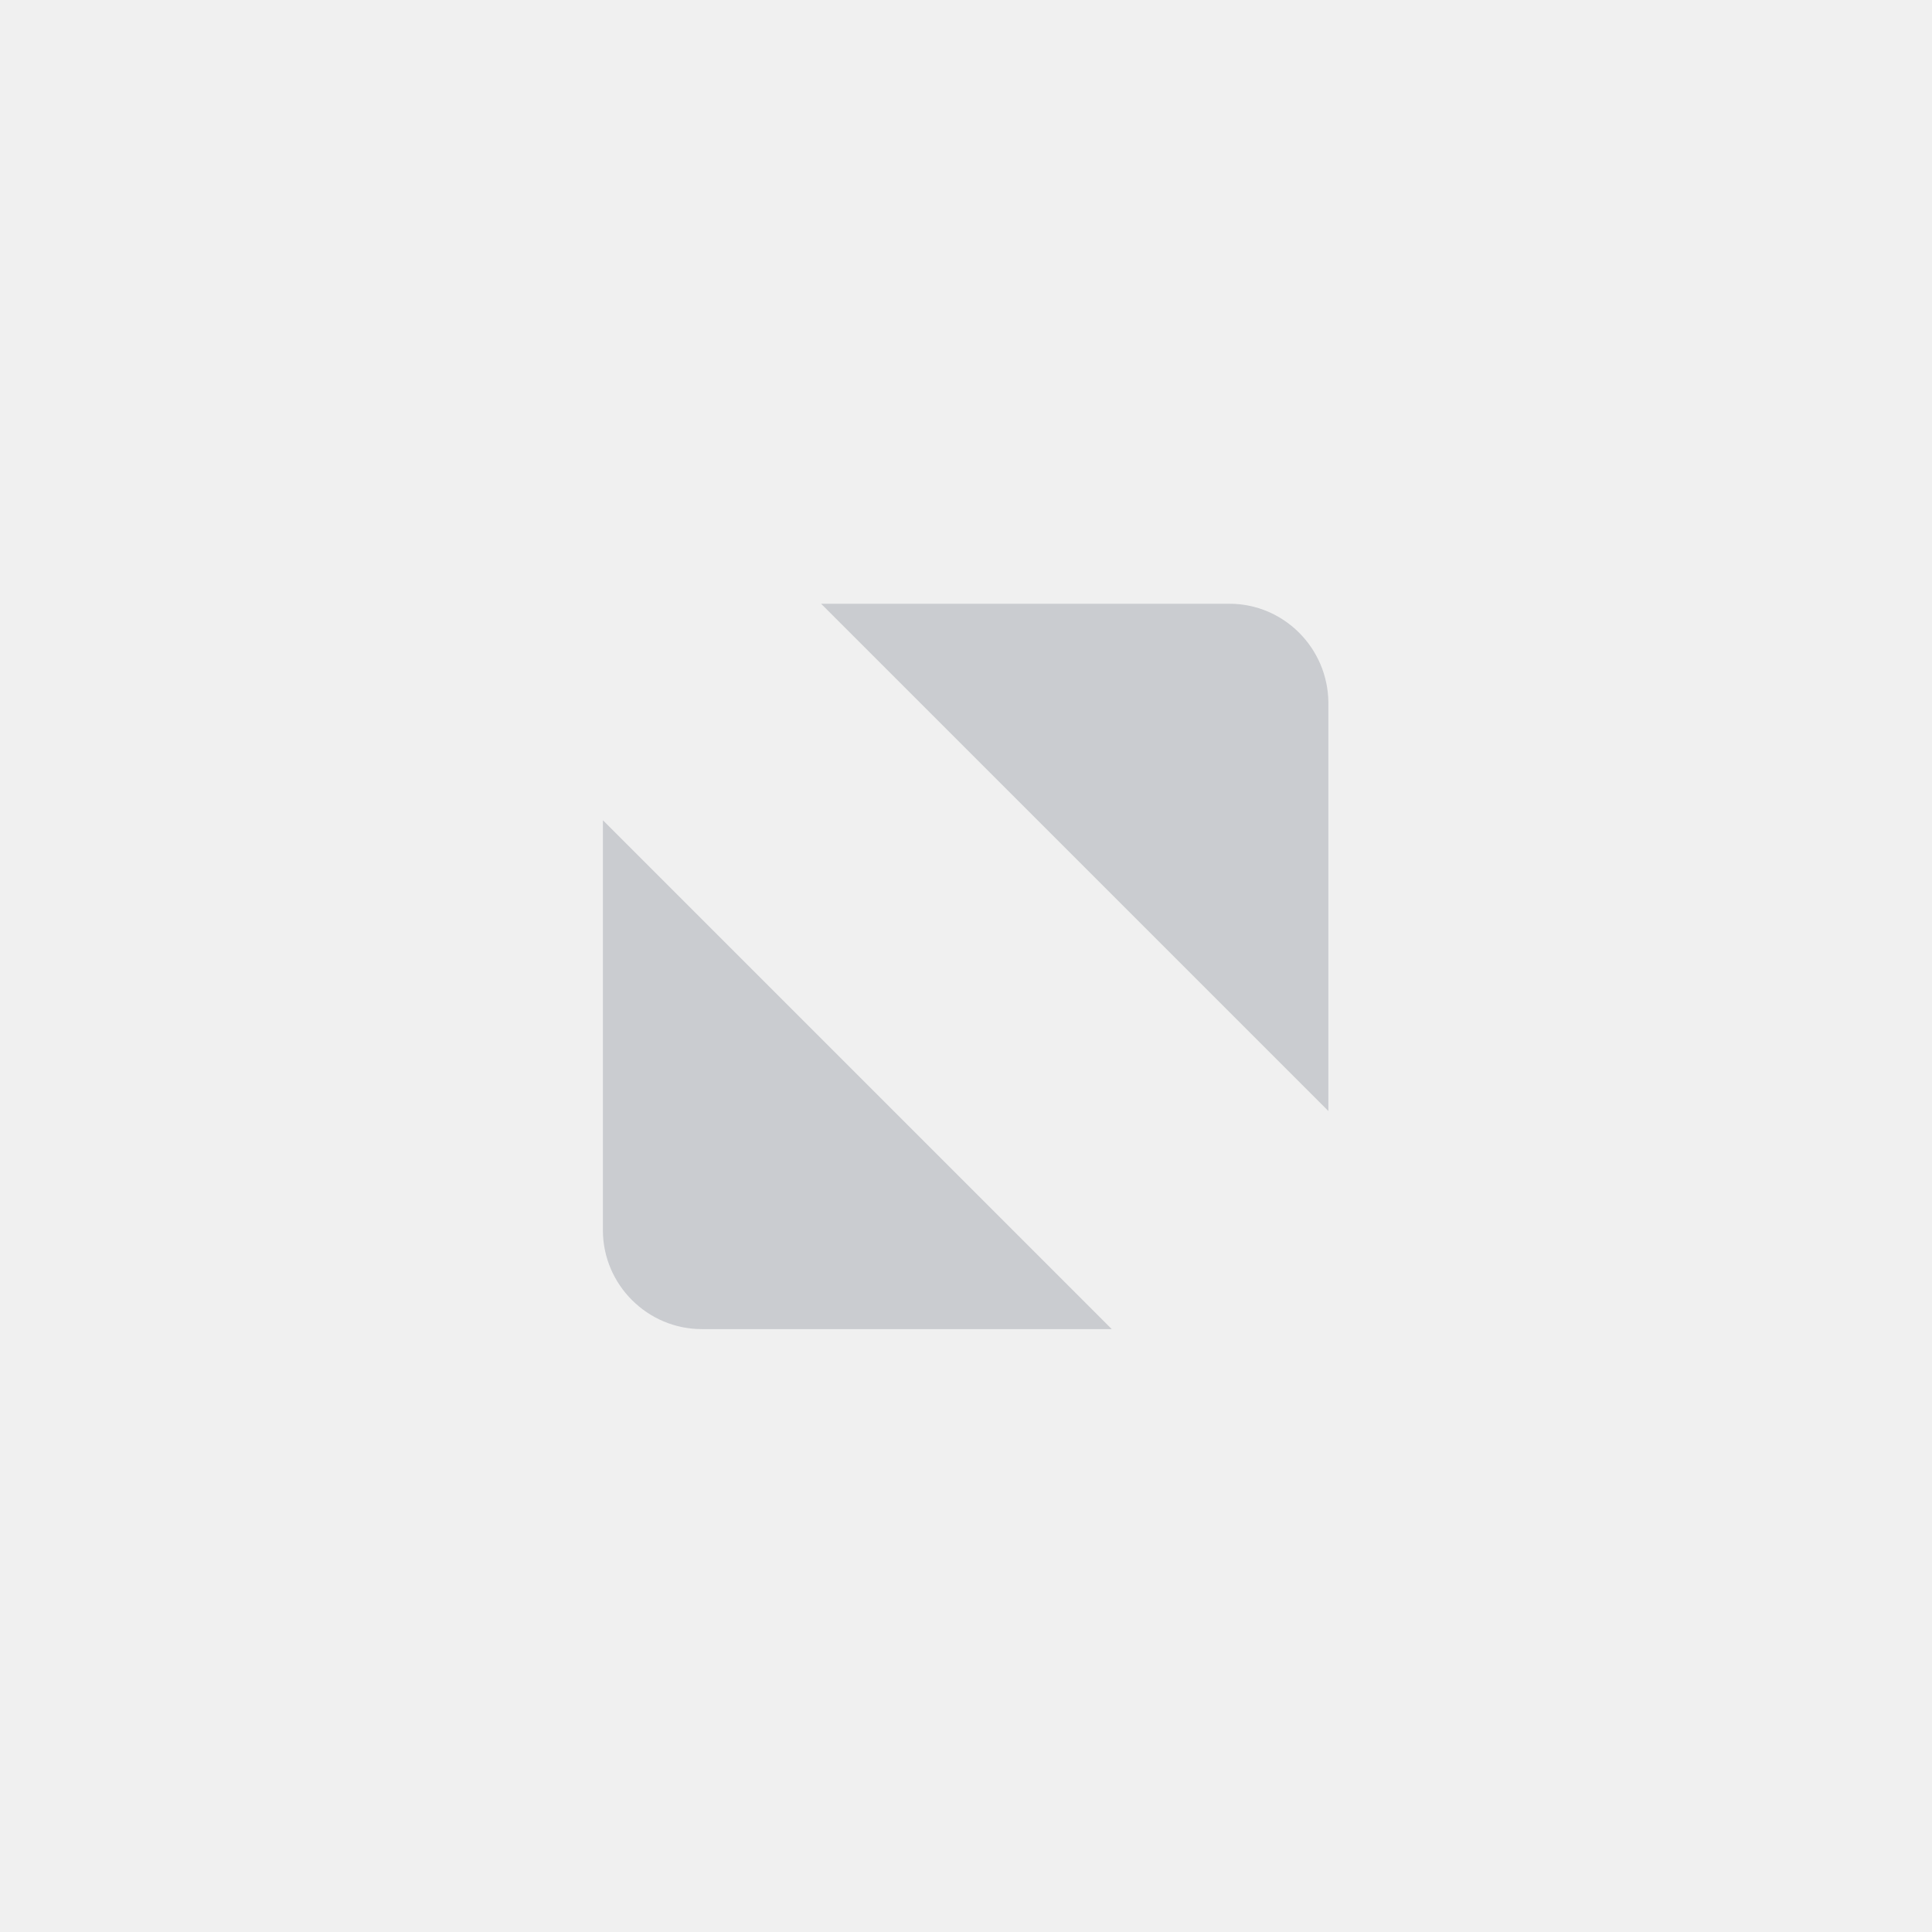
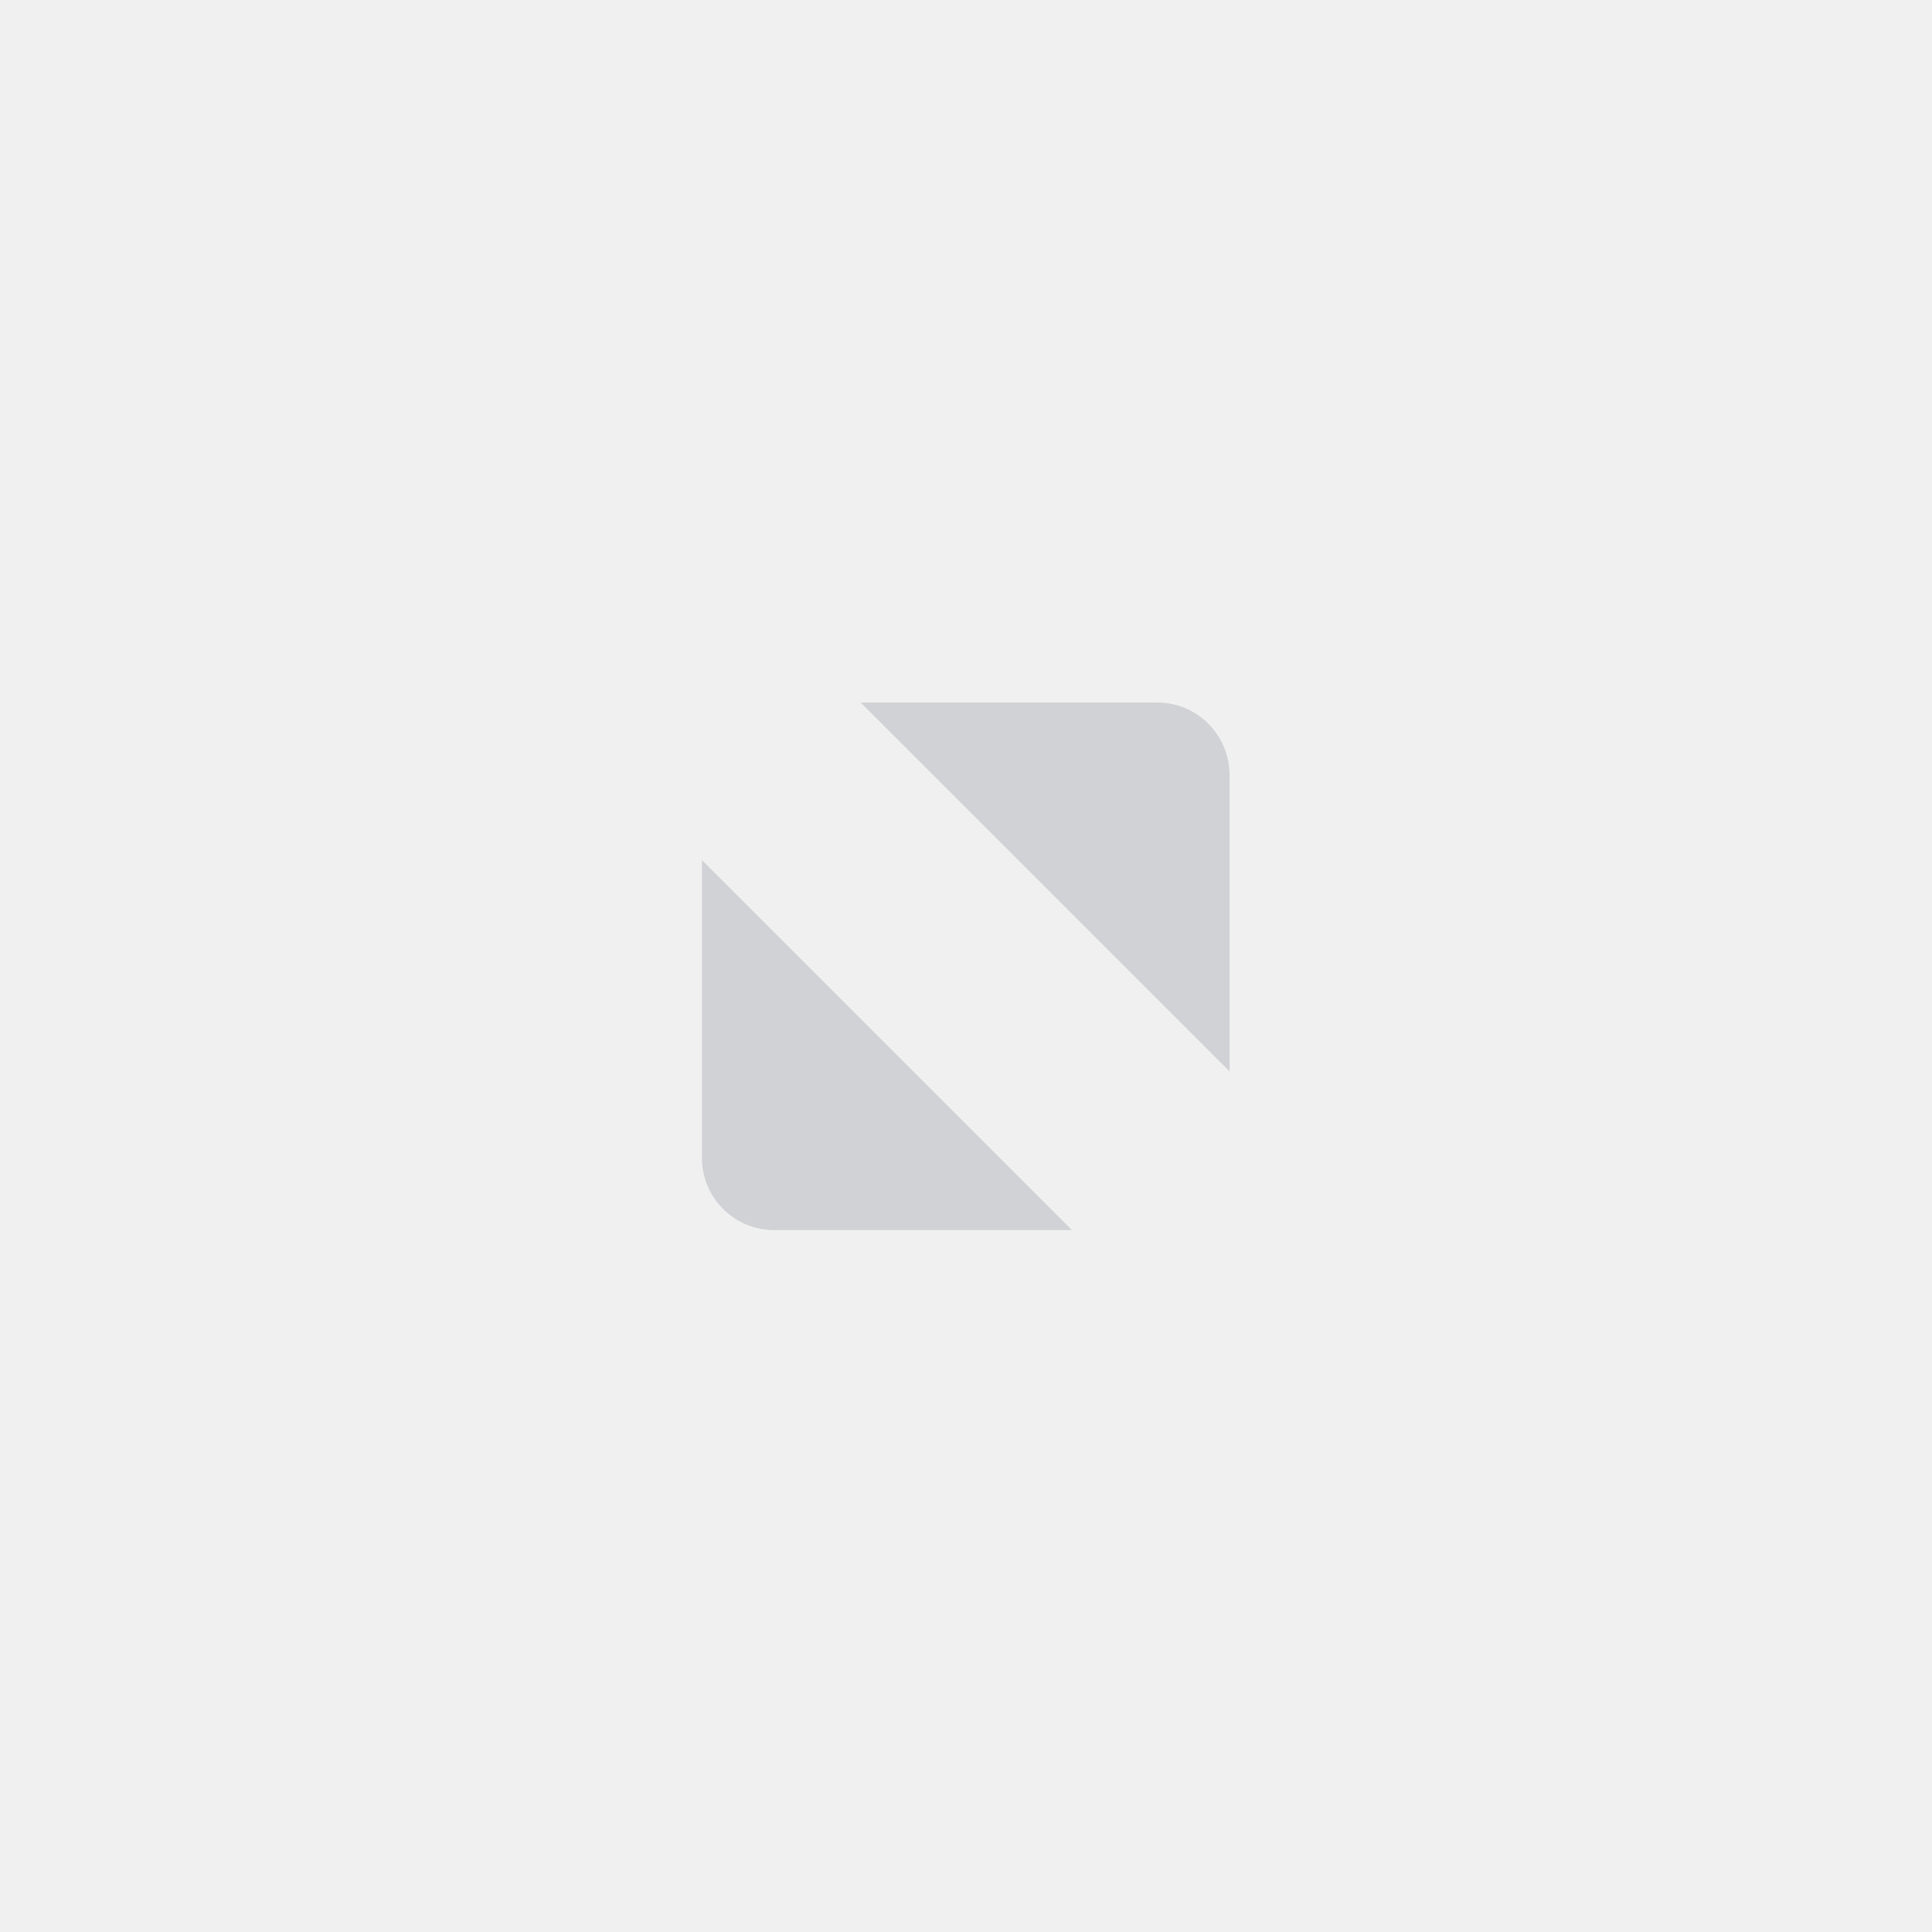
- <svg xmlns="http://www.w3.org/2000/svg" id="svg4306" style="enable-background:new" width="16" height="16" version="1.1">
-   <g id="active-center" style="display:inline;opacity:0.7" transform="translate(-616,185.6378)">
-     <g id="g7146-16-4" style="display:inline;opacity:1" transform="translate(-781,-432.6378)">
-       <path id="path4293-5-95-1-7" style="display:inline;opacity:1;fill:#b9bcc2;fill-opacity:1;fill-rule:evenodd;stroke:none" d="m 1403.8,252 3.382,0 c 0.45,0 0.816,0.368 0.819,0.819 l 0,3.382 z m 2.407,6.007 -3.395,0 c -0.45,0 -0.819,-0.368 -0.819,-0.819 l 0,-3.395 4.214,4.214" />
+ <svg xmlns="http://www.w3.org/2000/svg" xmlns:xlink="http://www.w3.org/1999/xlink" width="22" height="22" enable-background="new" version="1.1">
+   <use transform="translate(28.476)" width="100%" height="100%" xlink:href="#g1000" />
+   <g id="active-center" opacity=".7">
+     <rect x="9.5367e-7" y="9.5367e-7" width="22" height="22" rx="0" ry="0" opacity="0" stroke-width="3" style="paint-order:fill markers stroke" />
+     <g transform="translate(-613 188.64)" opacity=".8" style="">
+       <g transform="translate(-781 -432.64)" opacity="1" style="">
+         <path d="m1403.8 252h3.382c0.45 0 0.816 0.368 0.819 0.819v3.382zm2.407 6.007h-3.395c-0.45 0-0.819-0.368-0.819-0.819v-3.395l4.214 4.214" fill="#b9bcc2" fill-rule="evenodd" opacity="1" />
+       </g>
+       <rect x="616" y="-185.64" width="16" height="16" fill="none" opacity="1" style="" />
    </g>
-     <rect id="rect17883-29-2-2" style="display:inline;opacity:1;fill:none;fill-opacity:1;stroke:none;stroke-width:1;stroke-linecap:butt;stroke-linejoin:miter;stroke-miterlimit:4;stroke-dasharray:none;stroke-dashoffset:0;stroke-opacity:0" width="16" height="16" x="616" y="-185.64" />
  </g>
-   <g id="hover-center" transform="translate(-39)">
-     <ellipse id="path4068-7-5-9-6-7-2-4-6-6" style="display:inline;opacity:0.45;fill:#5f697f;fill-opacity:1;stroke:none;stroke-width:0;stroke-linecap:butt;stroke-linejoin:miter;stroke-miterlimit:4;stroke-dasharray:none;stroke-dashoffset:0;stroke-opacity:1" cx="65" cy="8" rx="6" ry="6" />
-     <path id="path4068-7-5-9-6-7-2-5-78-2-6" style="display:inline;opacity:0.37;fill:#15171c;fill-opacity:1;stroke:none;stroke-width:0;stroke-linecap:butt;stroke-linejoin:miter;stroke-miterlimit:4;stroke-dasharray:none;stroke-dashoffset:0;stroke-opacity:1" d="m 65,1 a 7,7 0 0 0 -7,7 7,7 0 0 0 7,7 7,7 0 0 0 7,-7 7,7 0 0 0 -7,-7 z m 0,1 a 6,6 0 0 1 6,6 6,6 0 0 1 -6,6 6,6 0 0 1 -6,-6 6,6 0 0 1 6,-6 z" />
-     <path id="path4293-6-7-1" style="opacity:1;fill:#c4c7cc;fill-opacity:1;fill-rule:evenodd;stroke:none" d="m 63.8,5 h 3.382 C 67.632,5 67.997,5.368 68,5.819 v 3.382 z m 2.407,6.007 H 62.812 c -0.45,0 -0.819,-0.368 -0.819,-0.819 V 6.793 l 4.214,4.214" />
-     <rect id="rect17883-0-1-5" style="display:inline;opacity:1;fill:none;fill-opacity:1;stroke:none;stroke-width:1;stroke-linecap:butt;stroke-linejoin:miter;stroke-miterlimit:4;stroke-dasharray:none;stroke-dashoffset:0;stroke-opacity:0" width="16" height="16" x="57" y="0" />
-   </g>
-   <g id="pressed-center" transform="translate(-2)">
-     <g id="g4490-2-9-1-2-4-8" style="display:inline;opacity:1" transform="translate(-1388,-247)">
-       <g id="g4092-0-6-3-6-8-3-7" style="display:inline" transform="translate(58)">
-         <circle id="path4068-7-6-5-1-6-6-0" style="fill:#2eb398;fill-opacity:1;stroke:none;stroke-width:0;stroke-linecap:butt;stroke-linejoin:miter;stroke-miterlimit:4;stroke-dasharray:none;stroke-dashoffset:0;stroke-opacity:1" cx="1376" cy="255" r="7" />
+   <g id="hover-center" transform="matrix(1.375 0 0 1.375 -704.3 282.83)" stroke-width=".992">
+     <g transform="translate(-781 -432.64)" stroke-width=".992">
+       <path d="m1302 248c-3.866 0-7 3.134-7 7s3.134 7 7 7 7-3.134 7-7-3.134-7-7-7z" fill="#5f7d7c" opacity=".45" />
+       <g transform="translate(1294,247)" fill="#c0e3ff" stroke-width=".992">
+         <g transform="translate(-81 -967)" fill="#c0e3ff" stroke-width=".992">
+           <path d="m87.8 972h3.382c0.45 0 0.816 0.368 0.819 0.819v3.382zm2.407 6.007h-3.395c-0.45 0-0.819-0.368-0.819-0.819v-3.395l4.214 4.214" fill="#96aaa9" fill-rule="evenodd" />
+         </g>
      </g>
    </g>
-     <path id="path4293-4-9-0-2" style="fill:#ffffff;fill-opacity:1;fill-rule:evenodd;stroke:none" d="m 44.8,5 h 3.382 C 48.632,5 48.997,5.368 49,5.819 v 3.382 z m 2.407,6.007 H 43.812 c -0.45,0 -0.819,-0.368 -0.819,-0.819 V 6.793 l 4.214,4.214" />
-     <rect id="rect17883-79-3-0" style="display:inline;opacity:1;fill:none;fill-opacity:1;stroke:none;stroke-width:1;stroke-linecap:butt;stroke-linejoin:miter;stroke-miterlimit:4;stroke-dasharray:none;stroke-dashoffset:0;stroke-opacity:0" width="16" height="16" x="38" y="0" />
+     <rect x="513" y="-185.64" width="16" height="16" fill="none" />
  </g>
-   <g id="inactive-center" style="display:inline;opacity:0.4" transform="translate(-562,168.6378)">
-     <g id="g7146-1-1-6" style="display:inline;opacity:1" transform="translate(-781,-415.6378)">
-       <path id="path4293-5-6-4" style="display:inline;opacity:1;fill:#b9bcc2;fill-opacity:1;fill-rule:evenodd;stroke:none" d="m 1403.8,252 h 3.382 c 0.45,0 0.816,0.368 0.819,0.819 v 3.382 z m 2.407,6.007 h -3.395 c -0.45,0 -0.819,-0.368 -0.819,-0.819 v -3.395 l 4.214,4.214" />
+   <g id="pressed-center" transform="matrix(1.375 0 0 1.375 -564.9 311.81)" stroke-width=".992">
+     <g transform="translate(-882 -432.64)" stroke-width=".992">
+       <g transform="translate(-132)">
+         <g transform="translate(58)" stroke-width=".992">
+           <path transform="matrix(.73333 0 0 .73333 1257.1 162.99)" d="m162.18 115.92a9.546 9.546 0 0 0-9.545 9.545 9.546 9.546 0 0 0 9.545 9.545 9.546 9.546 0 0 0 9.545-9.545 9.546 9.546 0 0 0-9.545-9.545zm-1.637 5.455h4.611c0.614 0 1.114 0.501 1.117 1.115v4.611zm-2.463 2.445 5.746 5.746h-4.631c-0.614 0-1.115-0.503-1.115-1.117z" fill="#2eb398" />
+         </g>
+       </g>
    </g>
-     <rect id="rect17883-39-6-2-5" style="display:inline;opacity:1;fill:none;fill-opacity:1;stroke:none;stroke-width:1;stroke-linecap:butt;stroke-linejoin:miter;stroke-miterlimit:4;stroke-dasharray:none;stroke-dashoffset:0;stroke-opacity:0" width="16" height="16" x="616" y="-168.64" />
+     <rect x="412" y="-185.64" width="16" height="16" fill="none" />
  </g>
-   <g id="deactivated-center" style="display:inline;opacity:0.4" transform="translate(-544,168.6378)">
-     <g id="g37" style="display:inline;opacity:1" transform="translate(-781,-415.6378)">
-       <path id="path35" style="display:inline;opacity:1;fill:#b9bcc2;fill-opacity:1;fill-rule:evenodd;stroke:none" d="m 1403.8,252 h 3.382 c 0.45,0 0.816,0.368 0.819,0.819 v 3.382 z m 2.407,6.007 h -3.395 c -0.45,0 -0.819,-0.368 -0.819,-0.819 v -3.395 l 4.214,4.214" />
+   <g id="inactive-center" opacity=".4">
+     <rect x="30.102" y=".791" width="22" height="22" rx="0" ry="0" opacity="0" stroke-width="3" style="paint-order:fill markers stroke" />
+     <g transform="translate(-1363.9,-243.21)" opacity="1">
+       <path d="m1403.8 252h3.382c0.45 0 0.816 0.368 0.819 0.819v3.382zm2.407 6.007h-3.395c-0.45 0-0.819-0.368-0.819-0.819v-3.395l4.214 4.214" fill="#b9bcc2" fill-rule="evenodd" opacity="1" />
    </g>
-     <rect id="rect39" style="display:inline;opacity:1;fill:none;fill-opacity:1;stroke:none;stroke-width:1;stroke-linecap:butt;stroke-linejoin:miter;stroke-miterlimit:4;stroke-dasharray:none;stroke-dashoffset:0;stroke-opacity:0" width="16" height="16" x="616" y="-168.64" />
+     <rect x="33.1" y="3.79" width="16" height="16" fill="none" opacity=".45" />
+   </g>
+   <g id="deactivated-center" transform="translate(-1.0547 25.708)" opacity=".4">
+     <rect x="30.102" y=".791" width="22" height="22" rx="0" ry="0" opacity="0" stroke-width="3" style="paint-order:fill markers stroke" />
+     <g transform="translate(-1363.9,-243.21)" opacity="1">
+       <path d="m1403.8 252h3.382c0.45 0 0.816 0.368 0.819 0.819v3.382zm2.407 6.007h-3.395c-0.45 0-0.819-0.368-0.819-0.819v-3.395l4.214 4.214" fill="#b9bcc2" fill-rule="evenodd" opacity="1" />
+     </g>
+     <rect x="33.1" y="3.79" width="16" height="16" fill="none" opacity=".45" />
  </g>
</svg>
